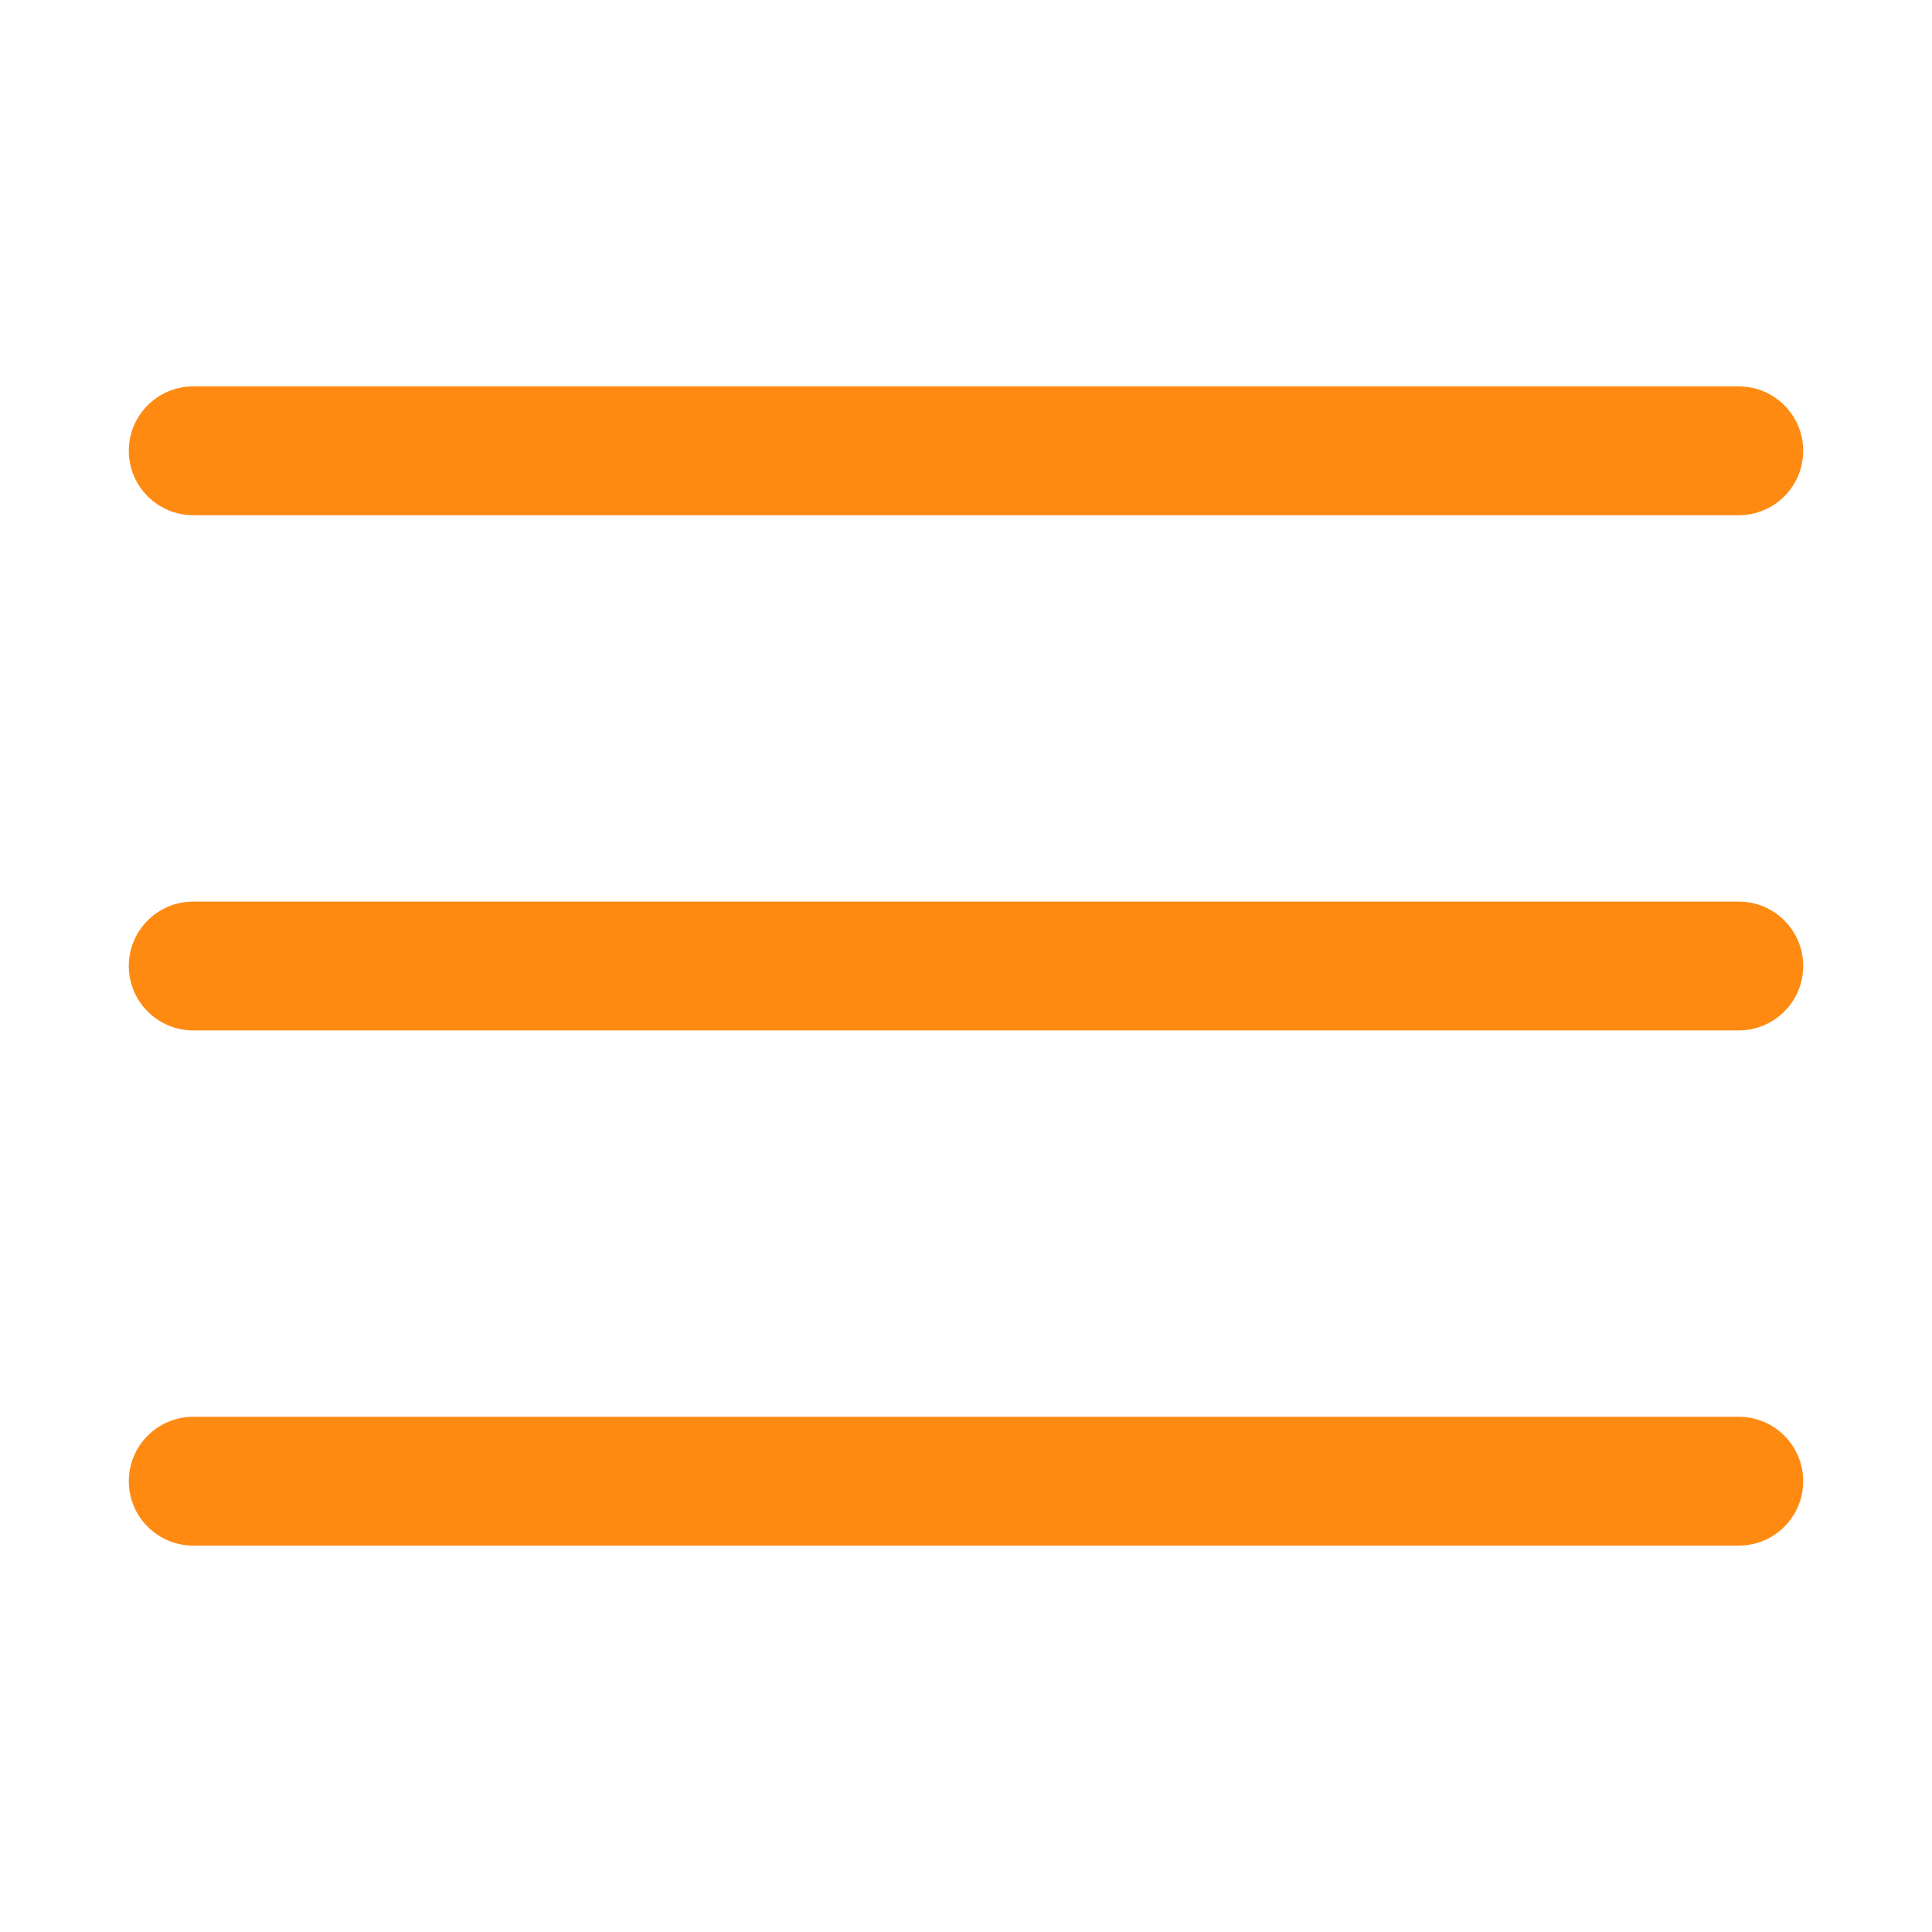
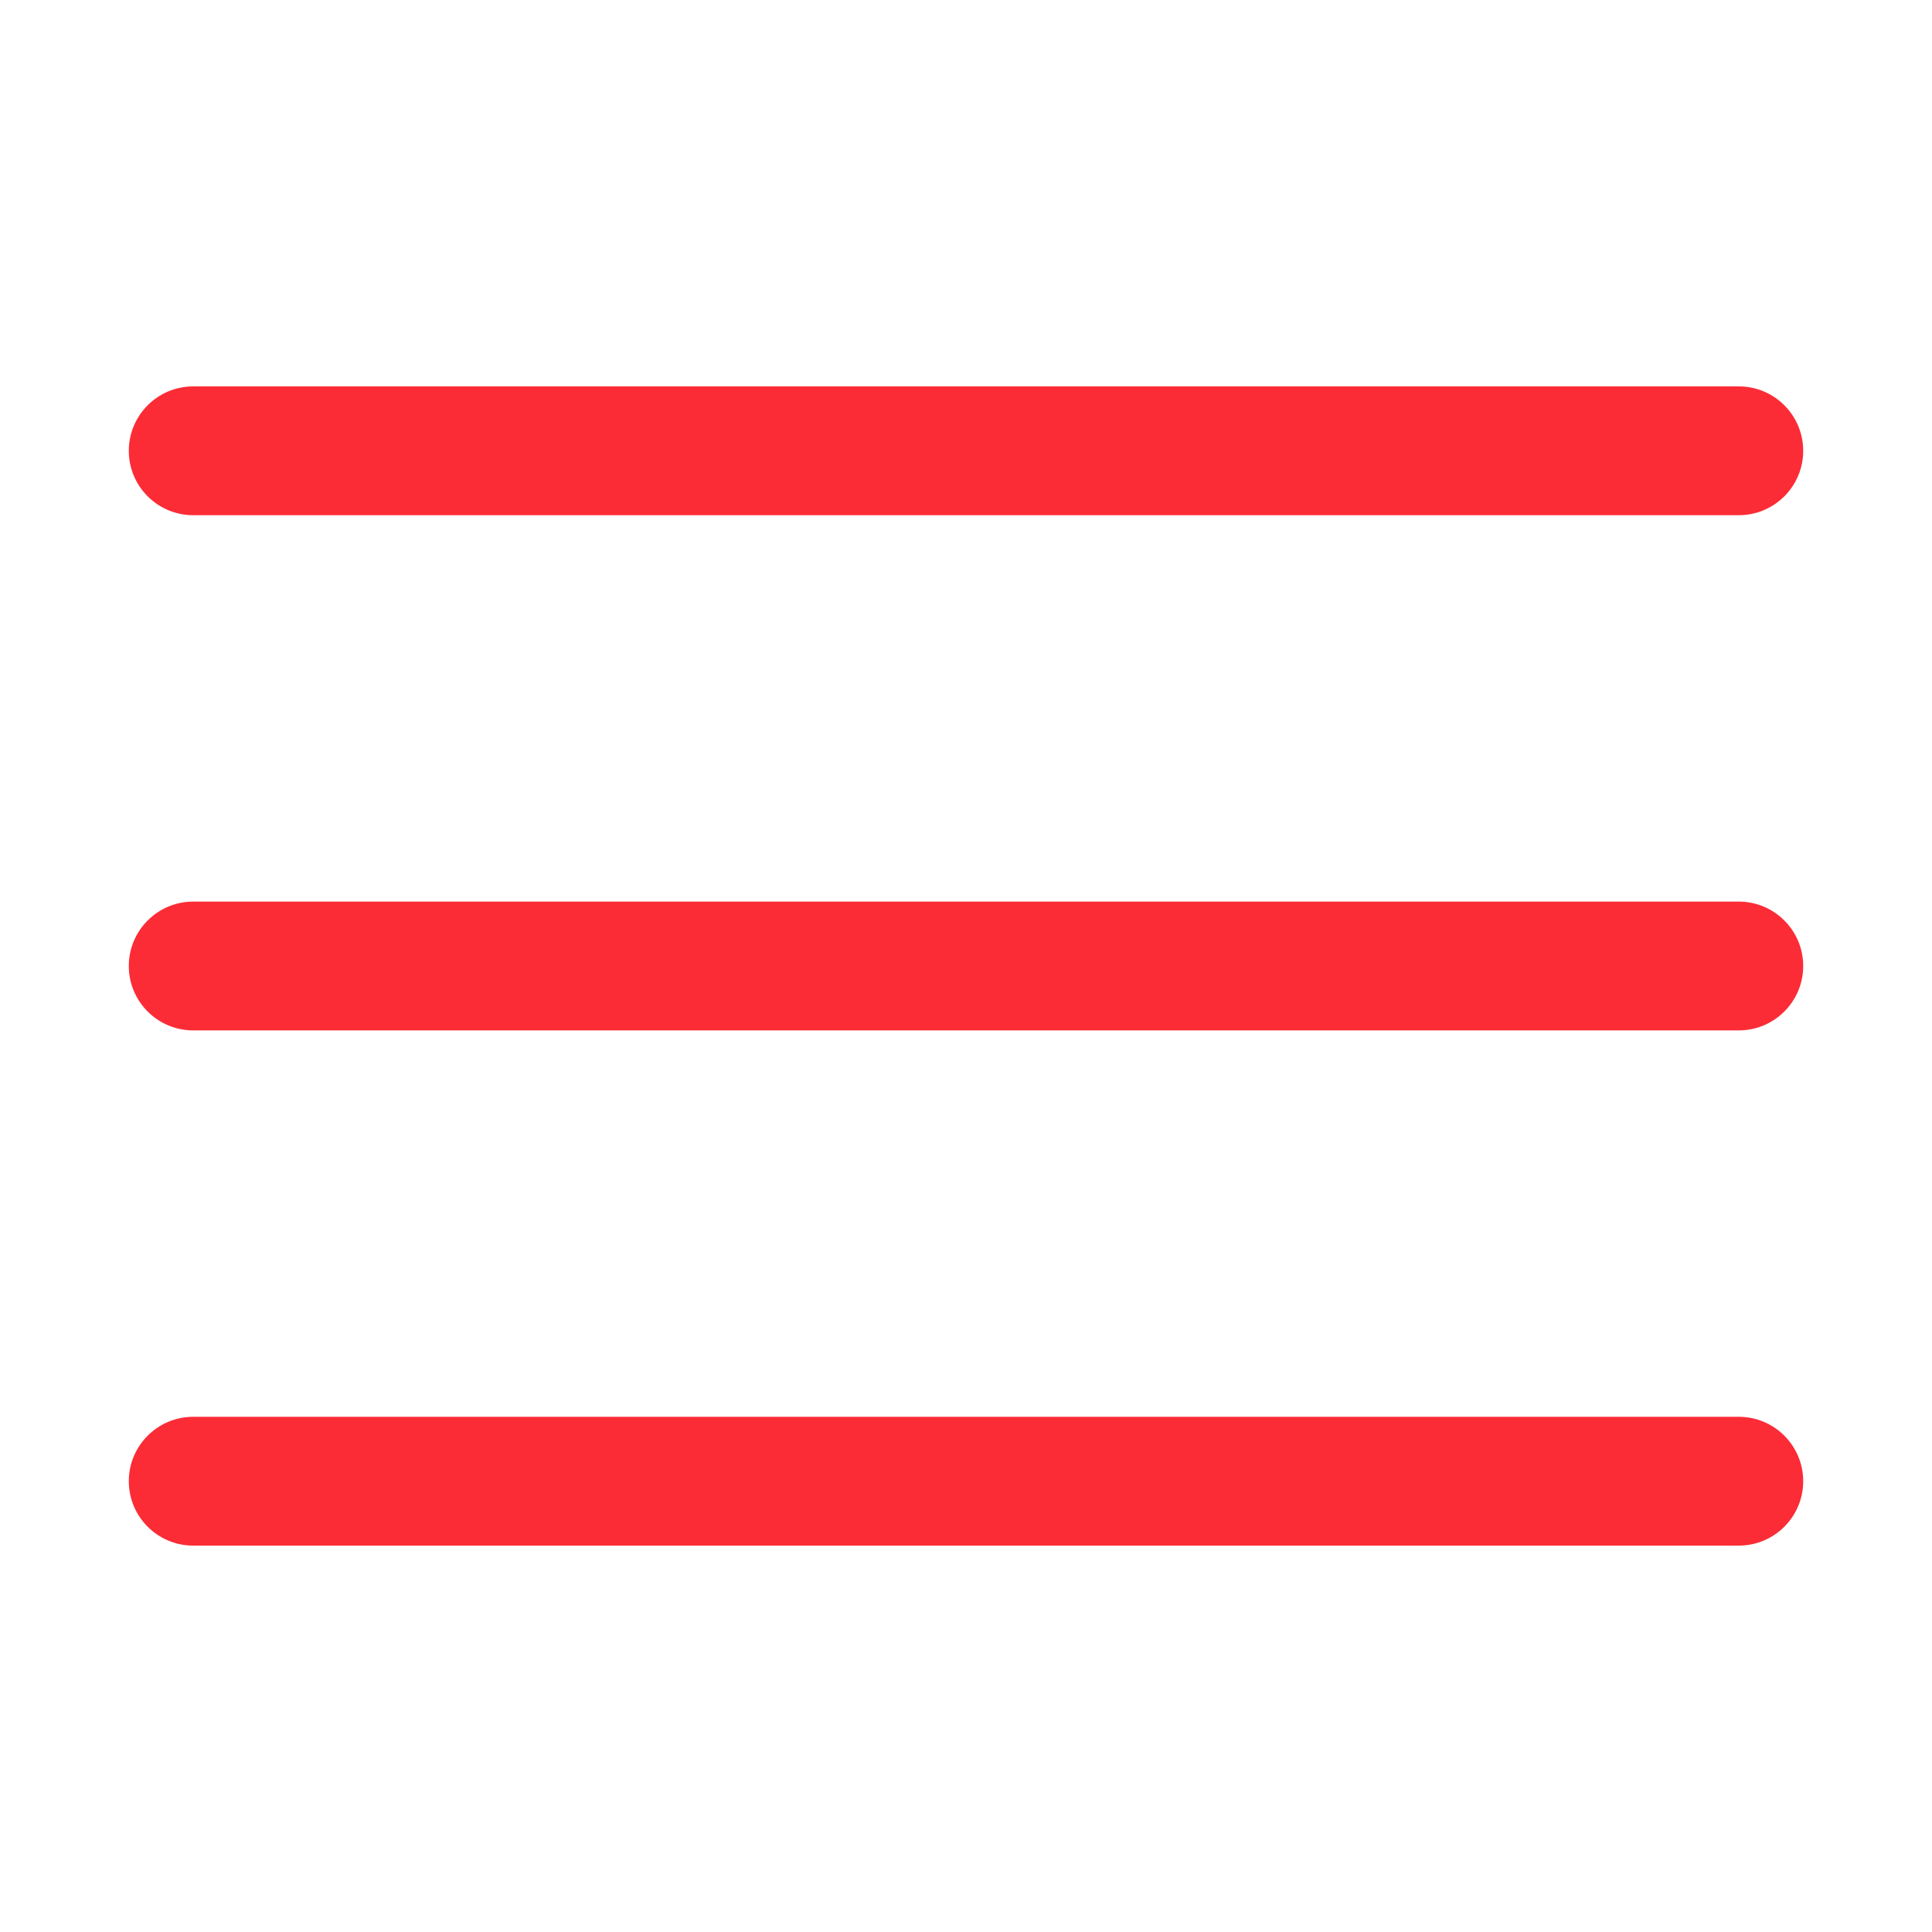
- <svg xmlns="http://www.w3.org/2000/svg" stroke="#ff8a12" fill="#ff8a12" stroke-width="0" viewBox="0 0 15 15" height="1em" width="1em">
-   <path fill-rule="evenodd" clip-rule="evenodd" d="M1.5 3C1.224 3 1 3.224 1 3.5C1 3.776 1.224 4 1.5 4H13.5C13.776 4 14 3.776 14 3.5C14 3.224 13.776 3 13.5 3H1.5ZM1 7.5C1 7.224 1.224 7 1.5 7H13.5C13.776 7 14 7.224 14 7.5C14 7.776 13.776 8 13.5 8H1.5C1.224 8 1 7.776 1 7.5ZM1 11.5C1 11.224 1.224 11 1.5 11H13.5C13.776 11 14 11.224 14 11.5C14 11.776 13.776 12 13.5 12H1.5C1.224 12 1 11.776 1 11.5Z" fill="#ff8a12" />
+ <svg xmlns="http://www.w3.org/2000/svg" stroke="#fb2c36" fill="#fb2c36" stroke-width="0" viewBox="0 0 15 15" height="1em" width="1em">
+   <path fill-rule="evenodd" clip-rule="evenodd" d="M1.5 3C1.224 3 1 3.224 1 3.5C1 3.776 1.224 4 1.5 4H13.5C13.776 4 14 3.776 14 3.5C14 3.224 13.776 3 13.5 3H1.5ZM1 7.5C1 7.224 1.224 7 1.5 7H13.5C13.776 7 14 7.224 14 7.5C14 7.776 13.776 8 13.5 8H1.5C1.224 8 1 7.776 1 7.5ZM1 11.5C1 11.224 1.224 11 1.5 11H13.5C13.776 11 14 11.224 14 11.5C14 11.776 13.776 12 13.5 12H1.5C1.224 12 1 11.776 1 11.5Z" fill="#fb2c36" />
</svg>
